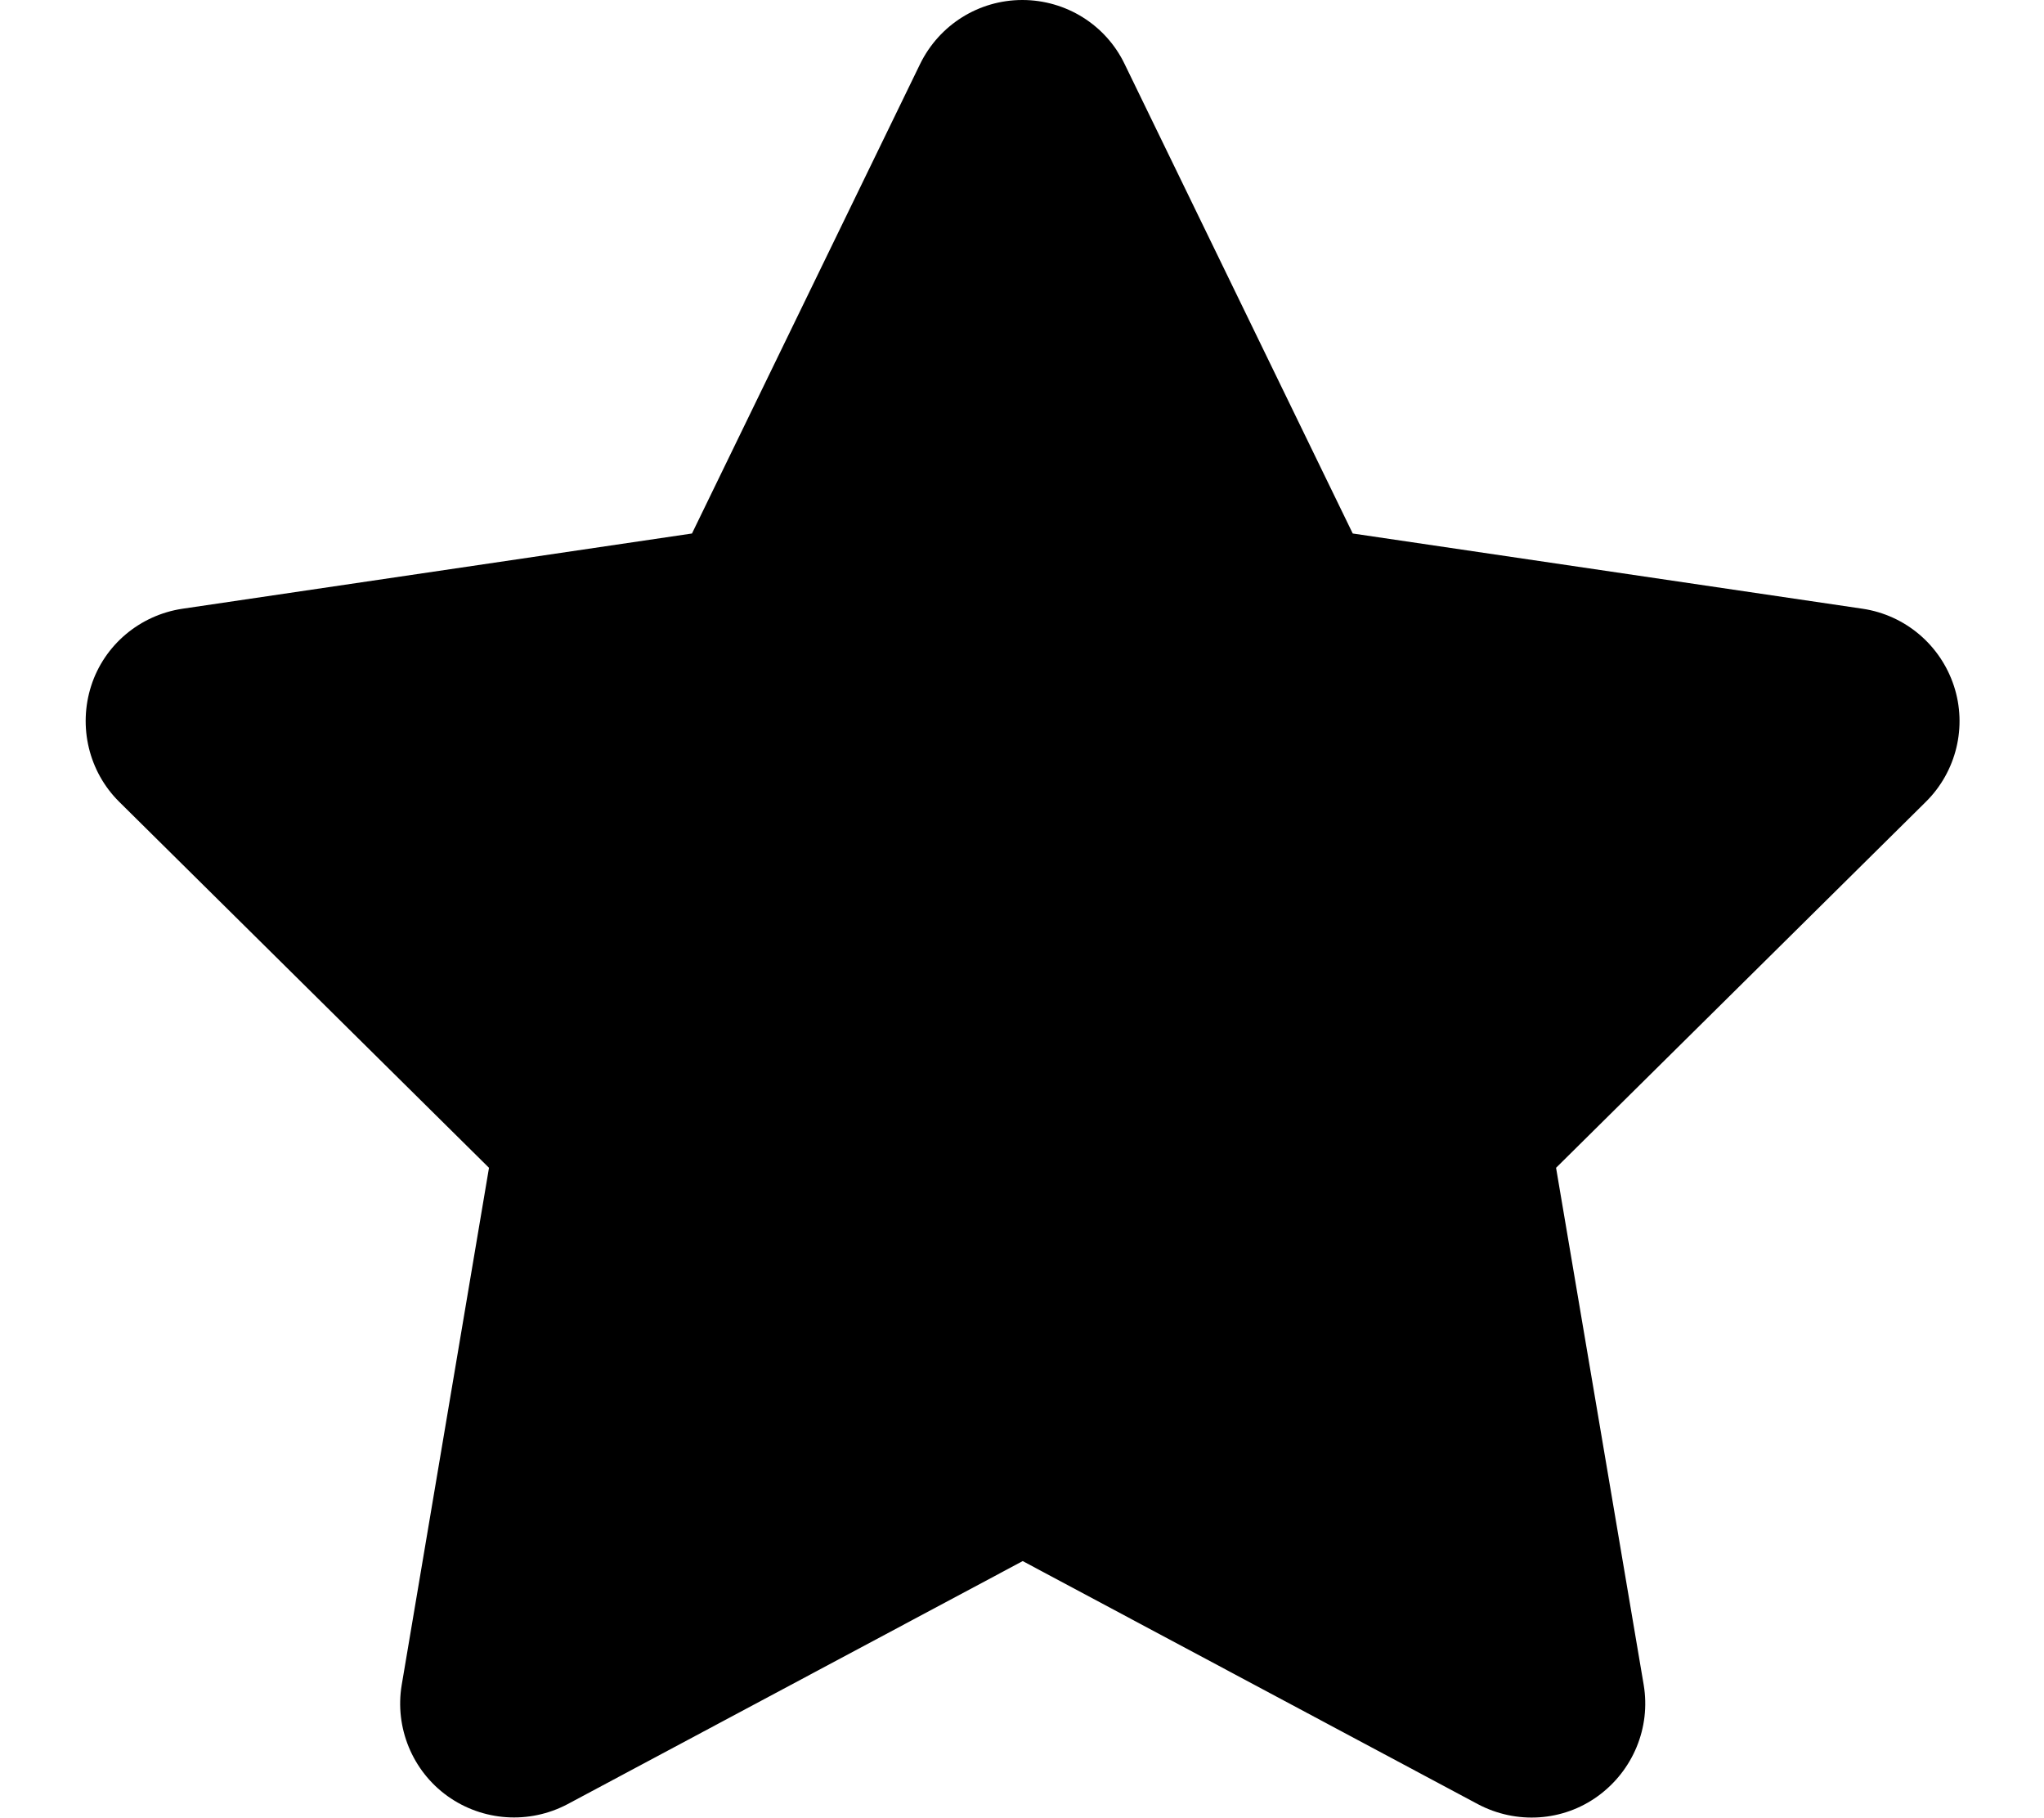
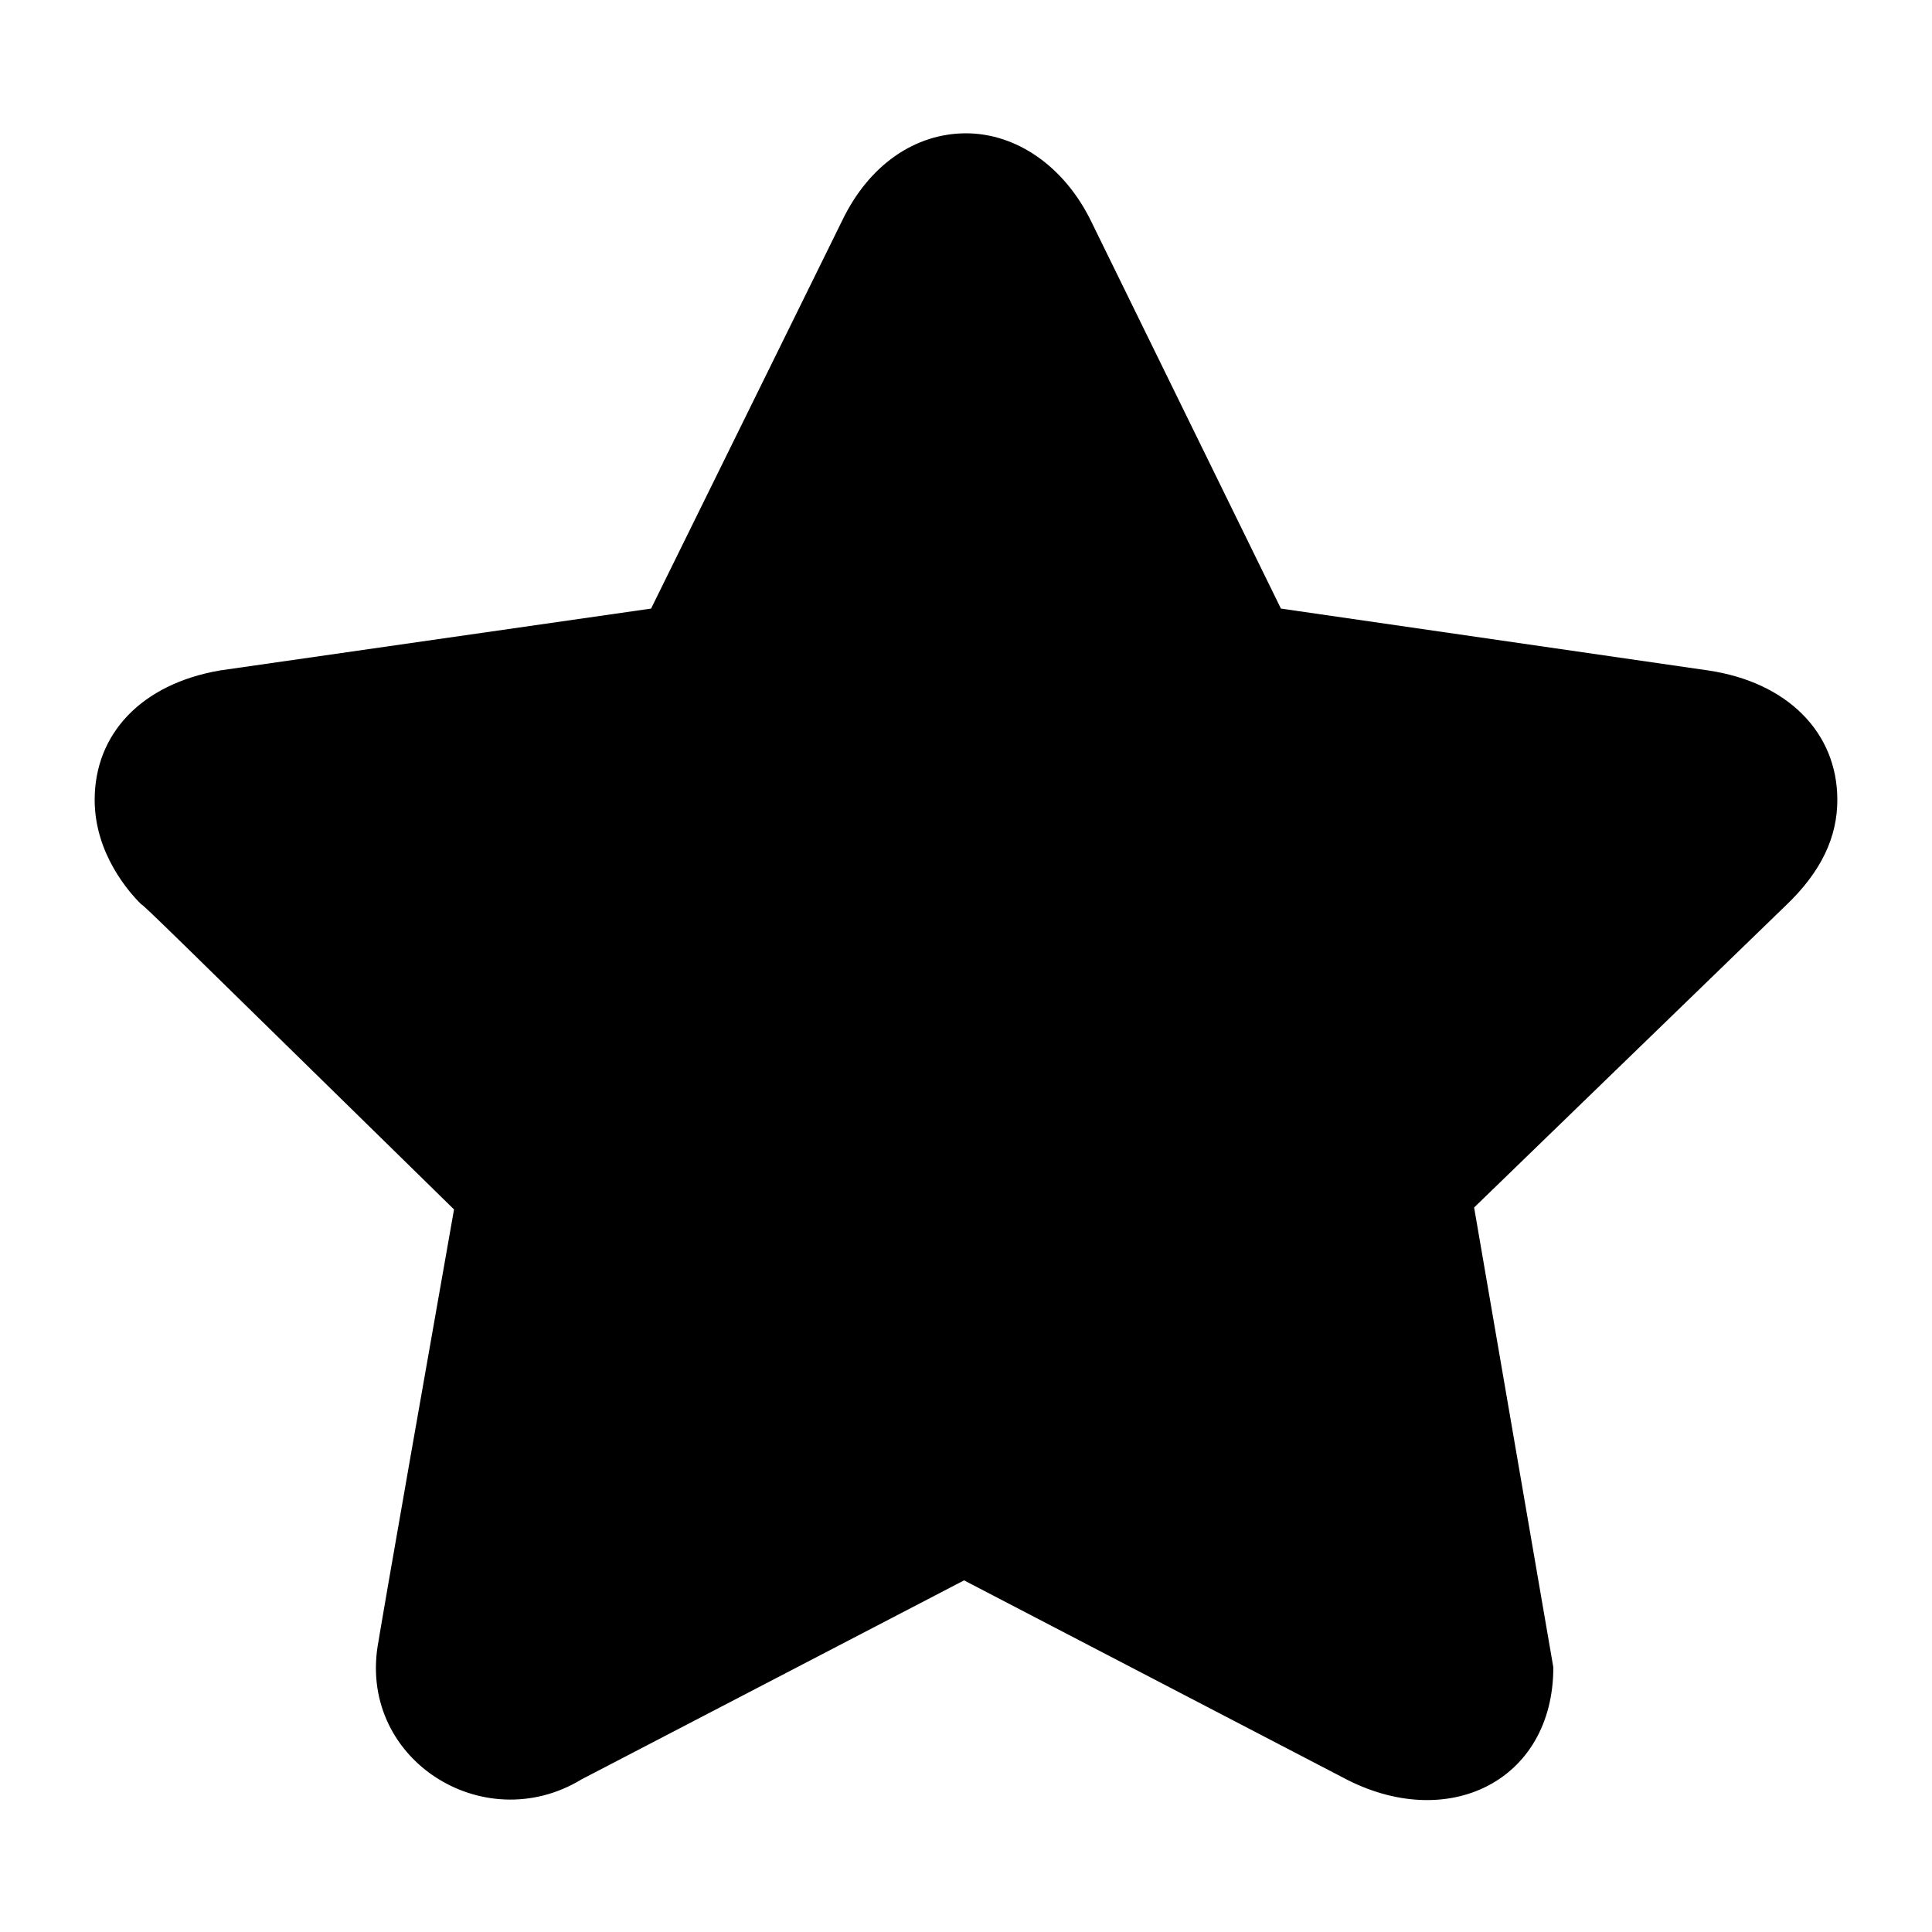
- <svg xmlns="http://www.w3.org/2000/svg" viewBox="0 0 576 512">
-   <path d="M316.9 18C311.6 7 300.4 0 288.1 0s-23.4 7-28.8 18L195 150.3 51.4 171.5c-12 1.8-22 10.2-25.7 21.7s-.7 24.2 7.9 32.7L137.8 329 113.2 474.7c-2 12 3 24.2 12.9 31.3s23 8 33.8 2.3l128.3-68.5 128.3 68.5c10.8 5.7 23.9 4.9 33.8-2.3s14.9-19.3 12.9-31.3L438.5 329 542.7 225.9c8.6-8.5 11.7-21.2 7.9-32.7s-13.7-19.9-25.7-21.7L381.2 150.3 316.9 18z" />
+ <svg xmlns="http://www.w3.org/2000/svg" version="1.1" x="0px" y="0px" viewBox="0 0 100 100" enable-background="new 0 0 100 100" xml:space="preserve">
+   <path d="M95.1,41.4c0-3.5-2.6-6.1-6.7-6.7l-22.1-3.2l-9.8-20c-1.4-2.9-3.9-4.6-6.5-4.6c-2.6,0-5,1.6-6.4,4.5l-9.9,20.1l-22.3,3.2  c-4.1,0.7-6.5,3.3-6.5,6.7c0,2.8,1.8,4.8,2.4,5.4c0.1,0,1.6,1.5,16.2,15.8c-3.9,22.1-3.9,22.3-3.9,22.3C18.4,91,25,95.2,30.1,92.1  l19.8-10.3L69.5,92c5.4,2.9,10.9,0.2,10.9-5.7l-4.1-23.8l16.1-15.6C94.3,45.1,95.1,43.3,95.1,41.4z" />
</svg>
